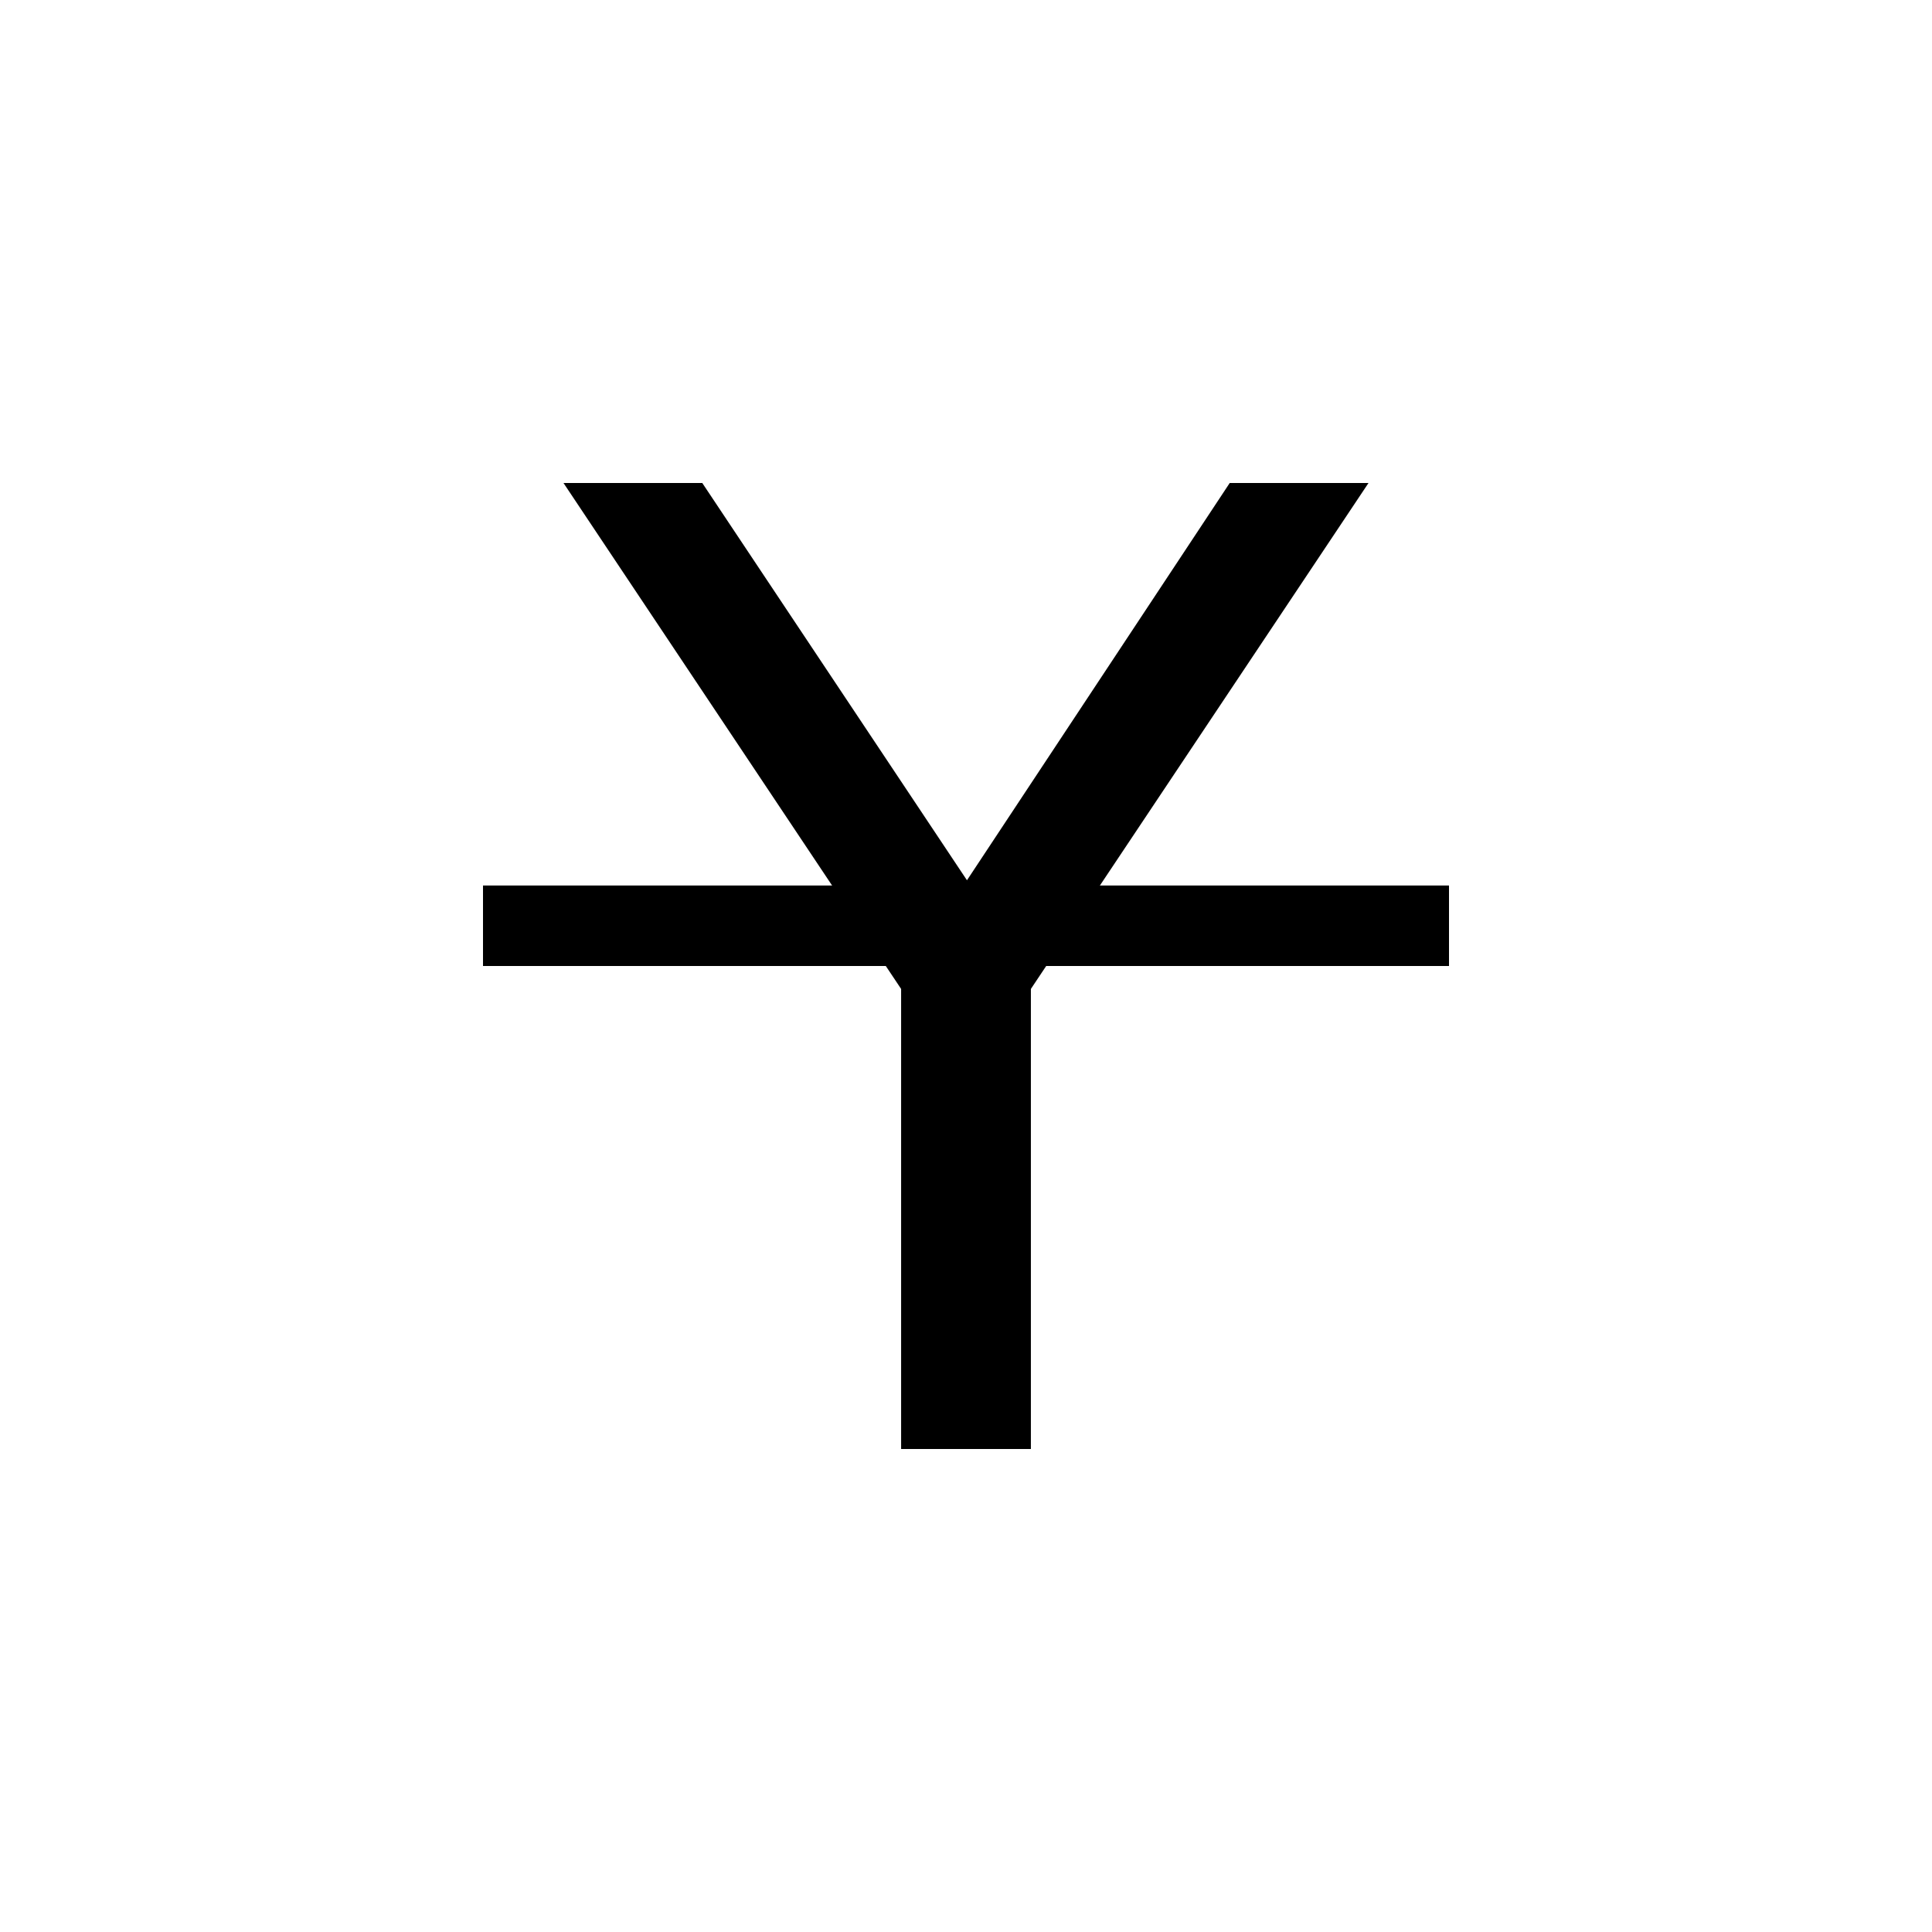
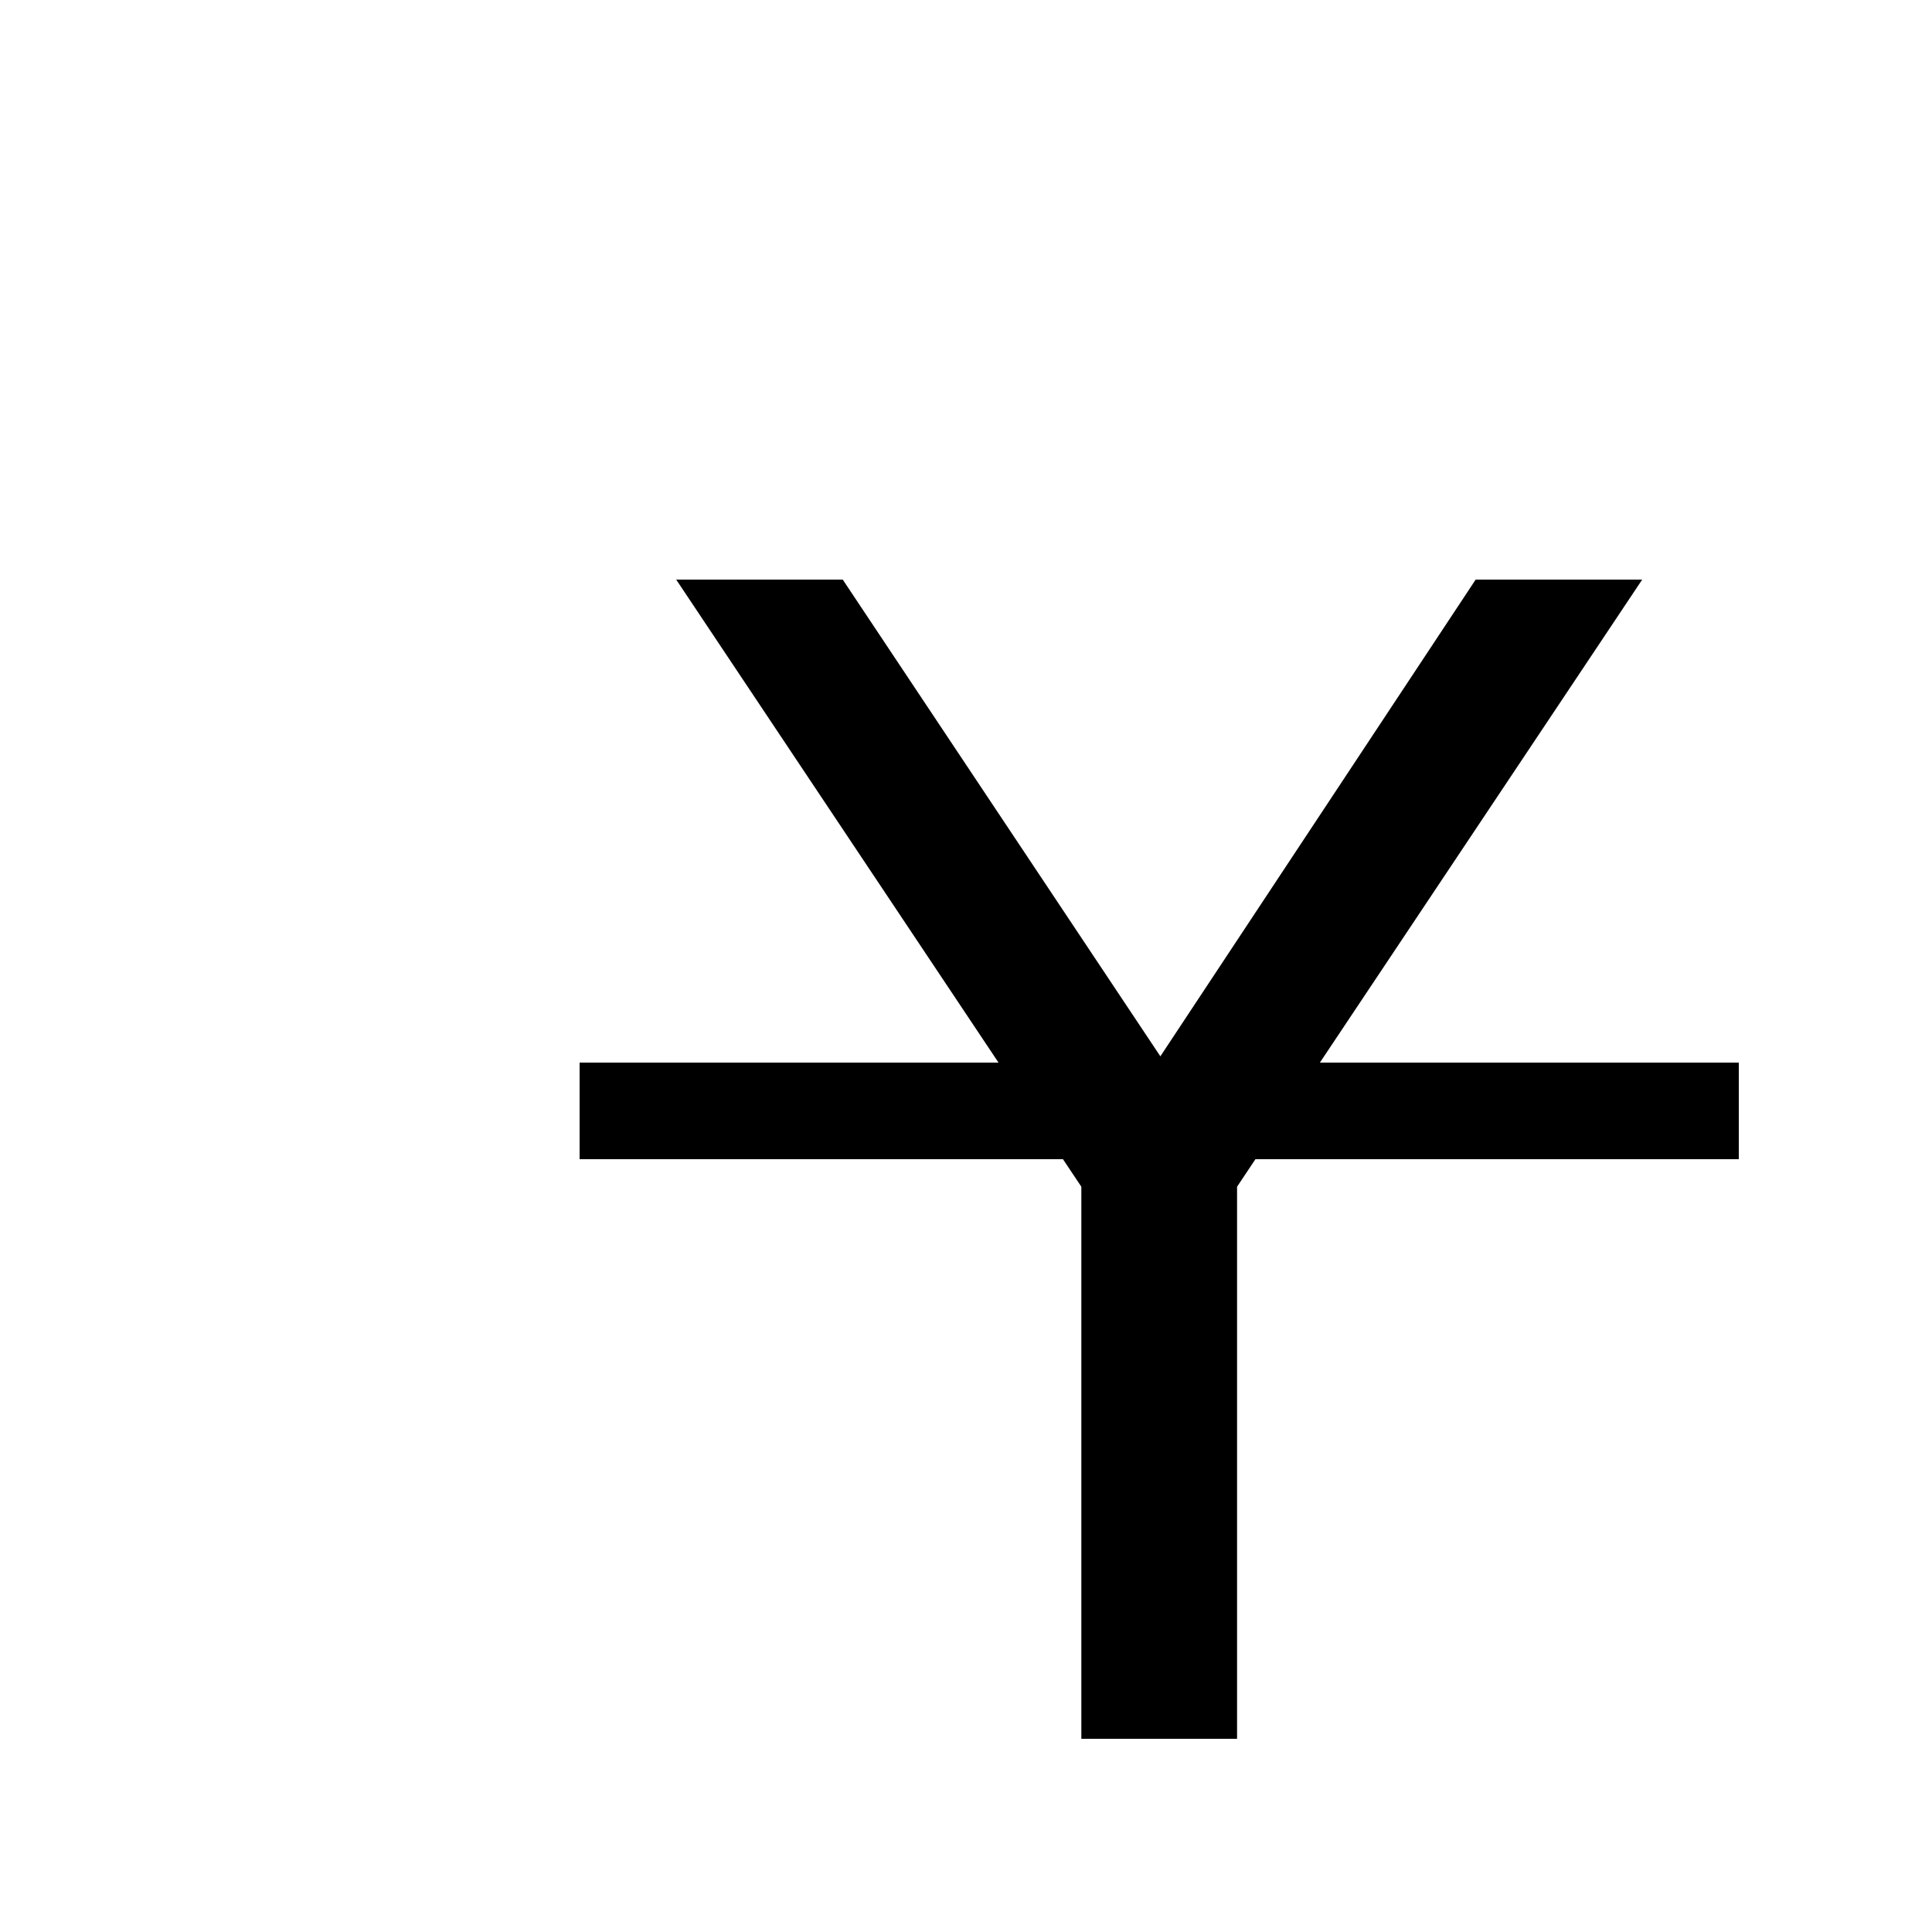
- <svg xmlns="http://www.w3.org/2000/svg" width="24" height="24" viewBox="0 0 24 24">
+ <svg xmlns="http://www.w3.org/2000/svg" width="20" height="20" viewBox="0 0 20 20">
  <path id="strikethrough" d="M6 11h12v1H6v-1z" />
  <path id="y" d="M7 6h1.724l3.288 4.935L15.276 6H17l-4.194 6.285V18h-1.612v-5.715L7 6" />
</svg>
